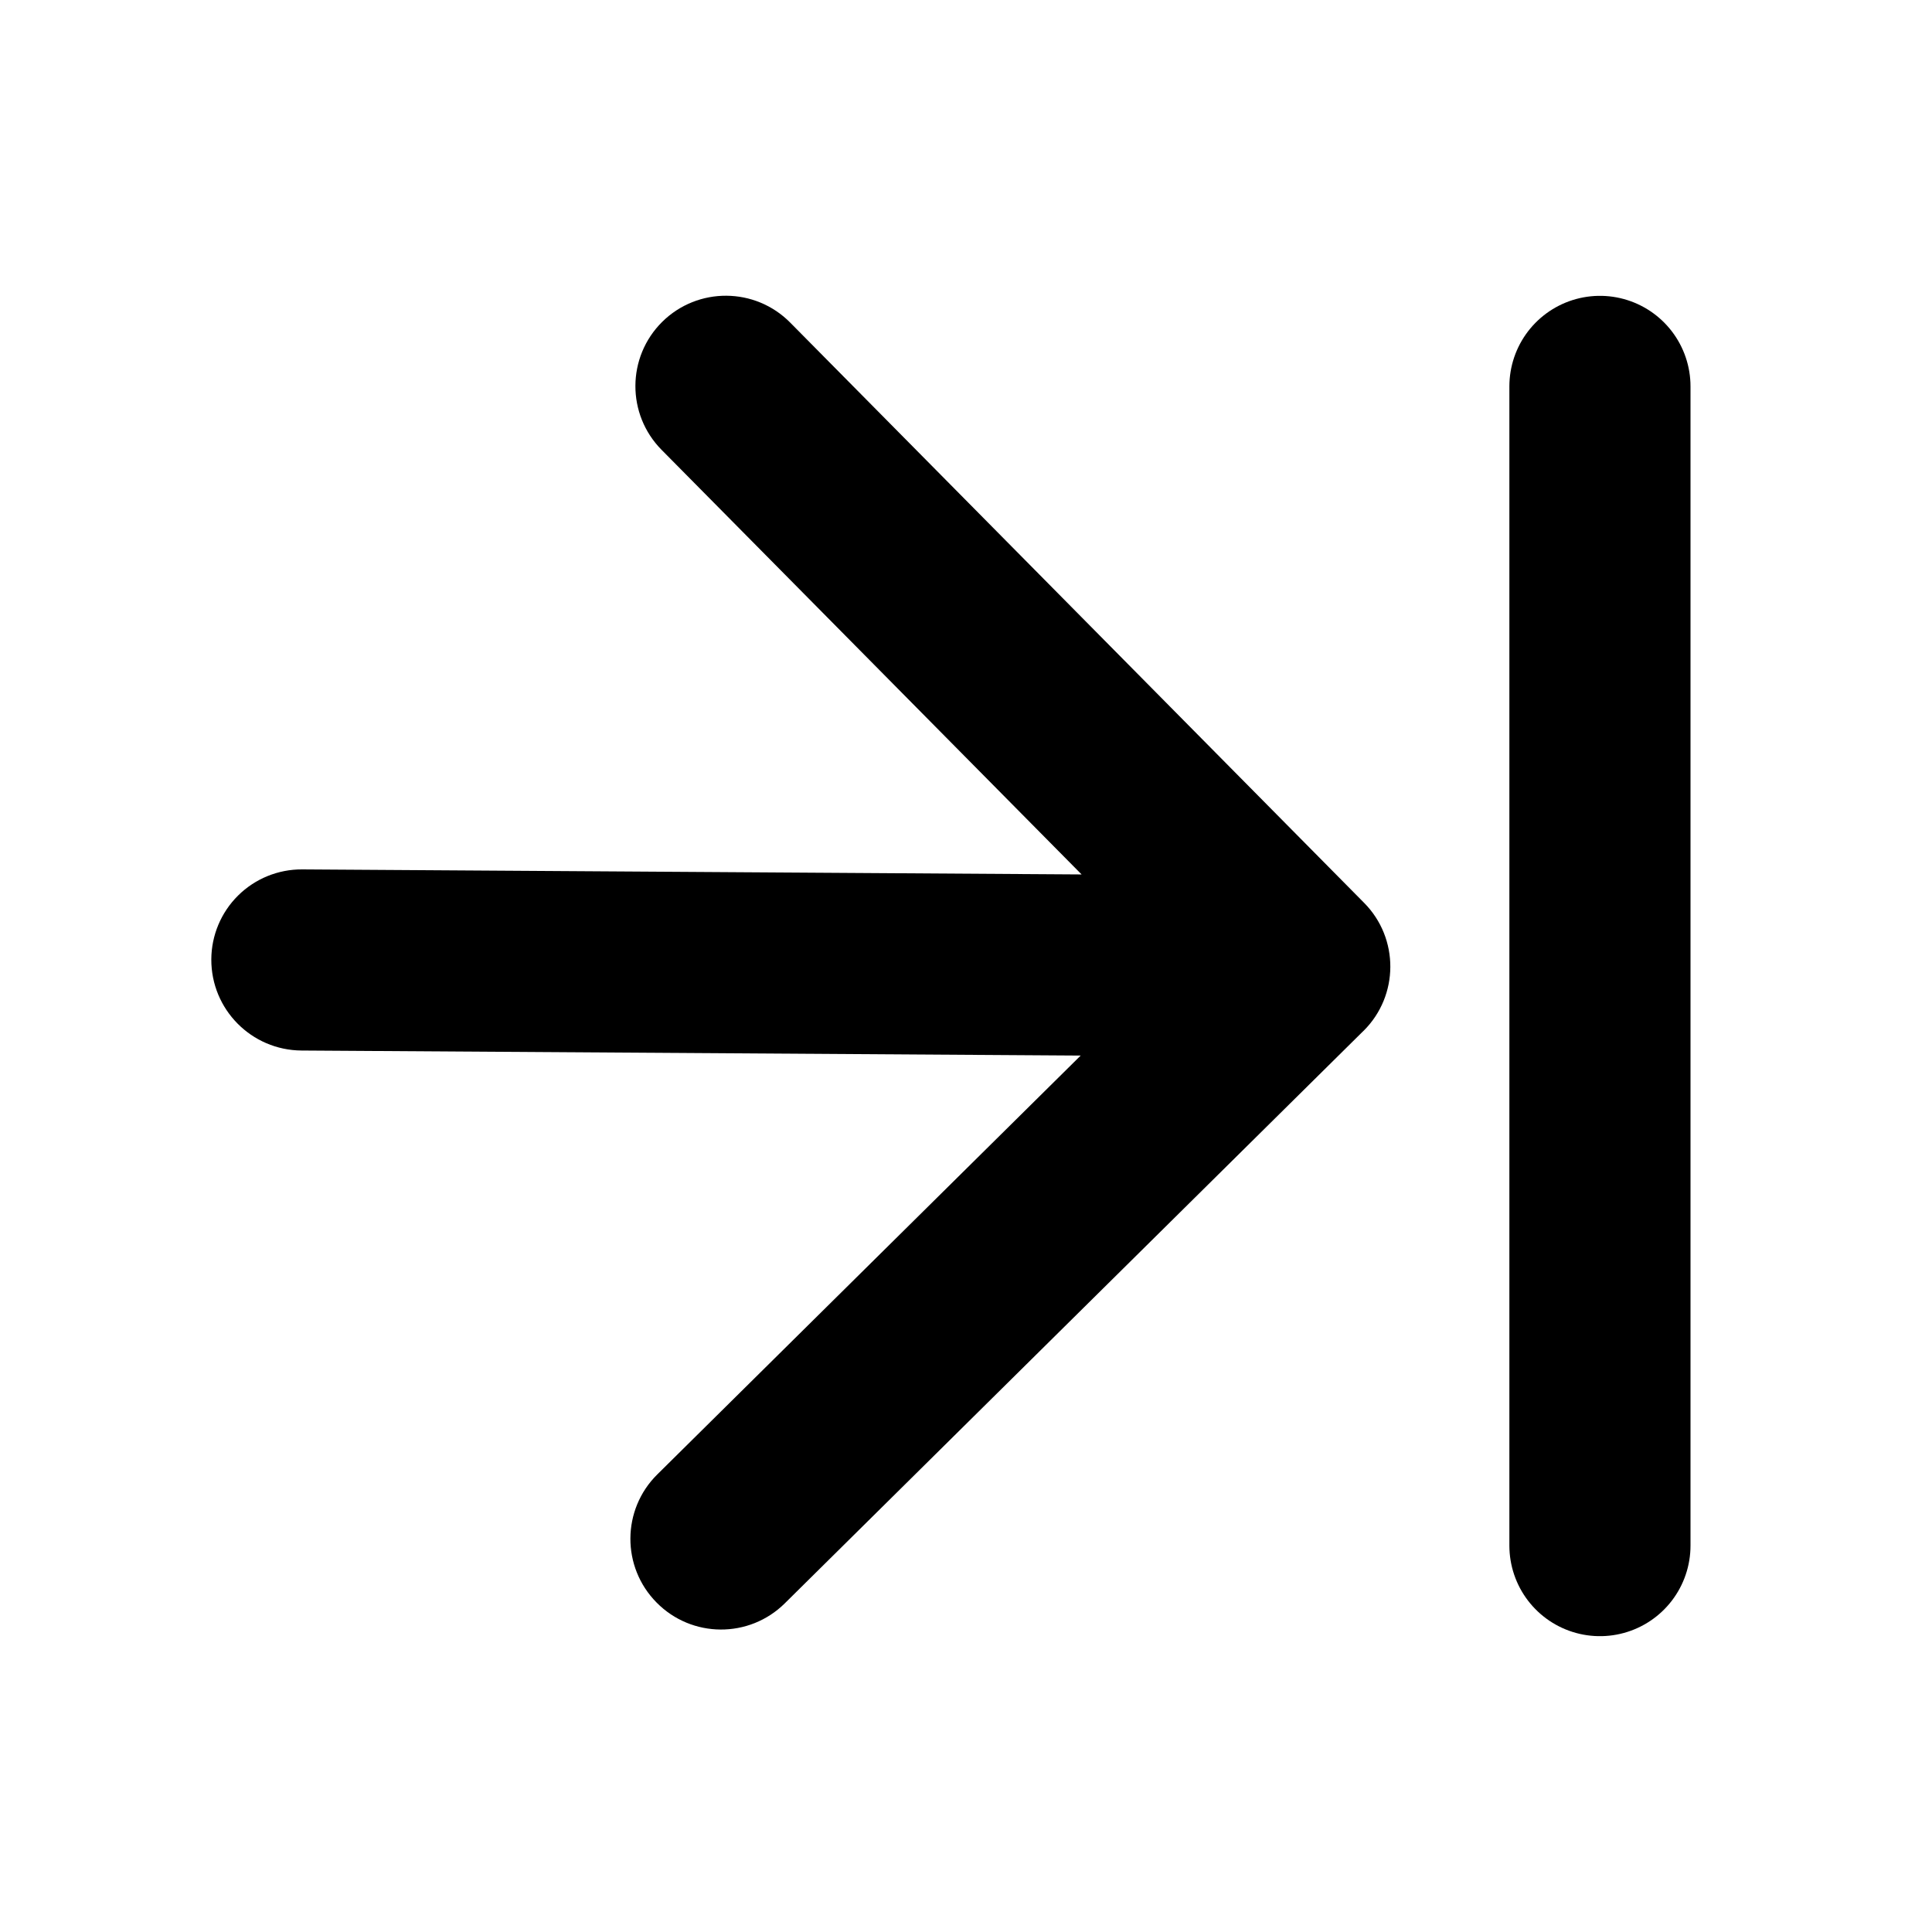
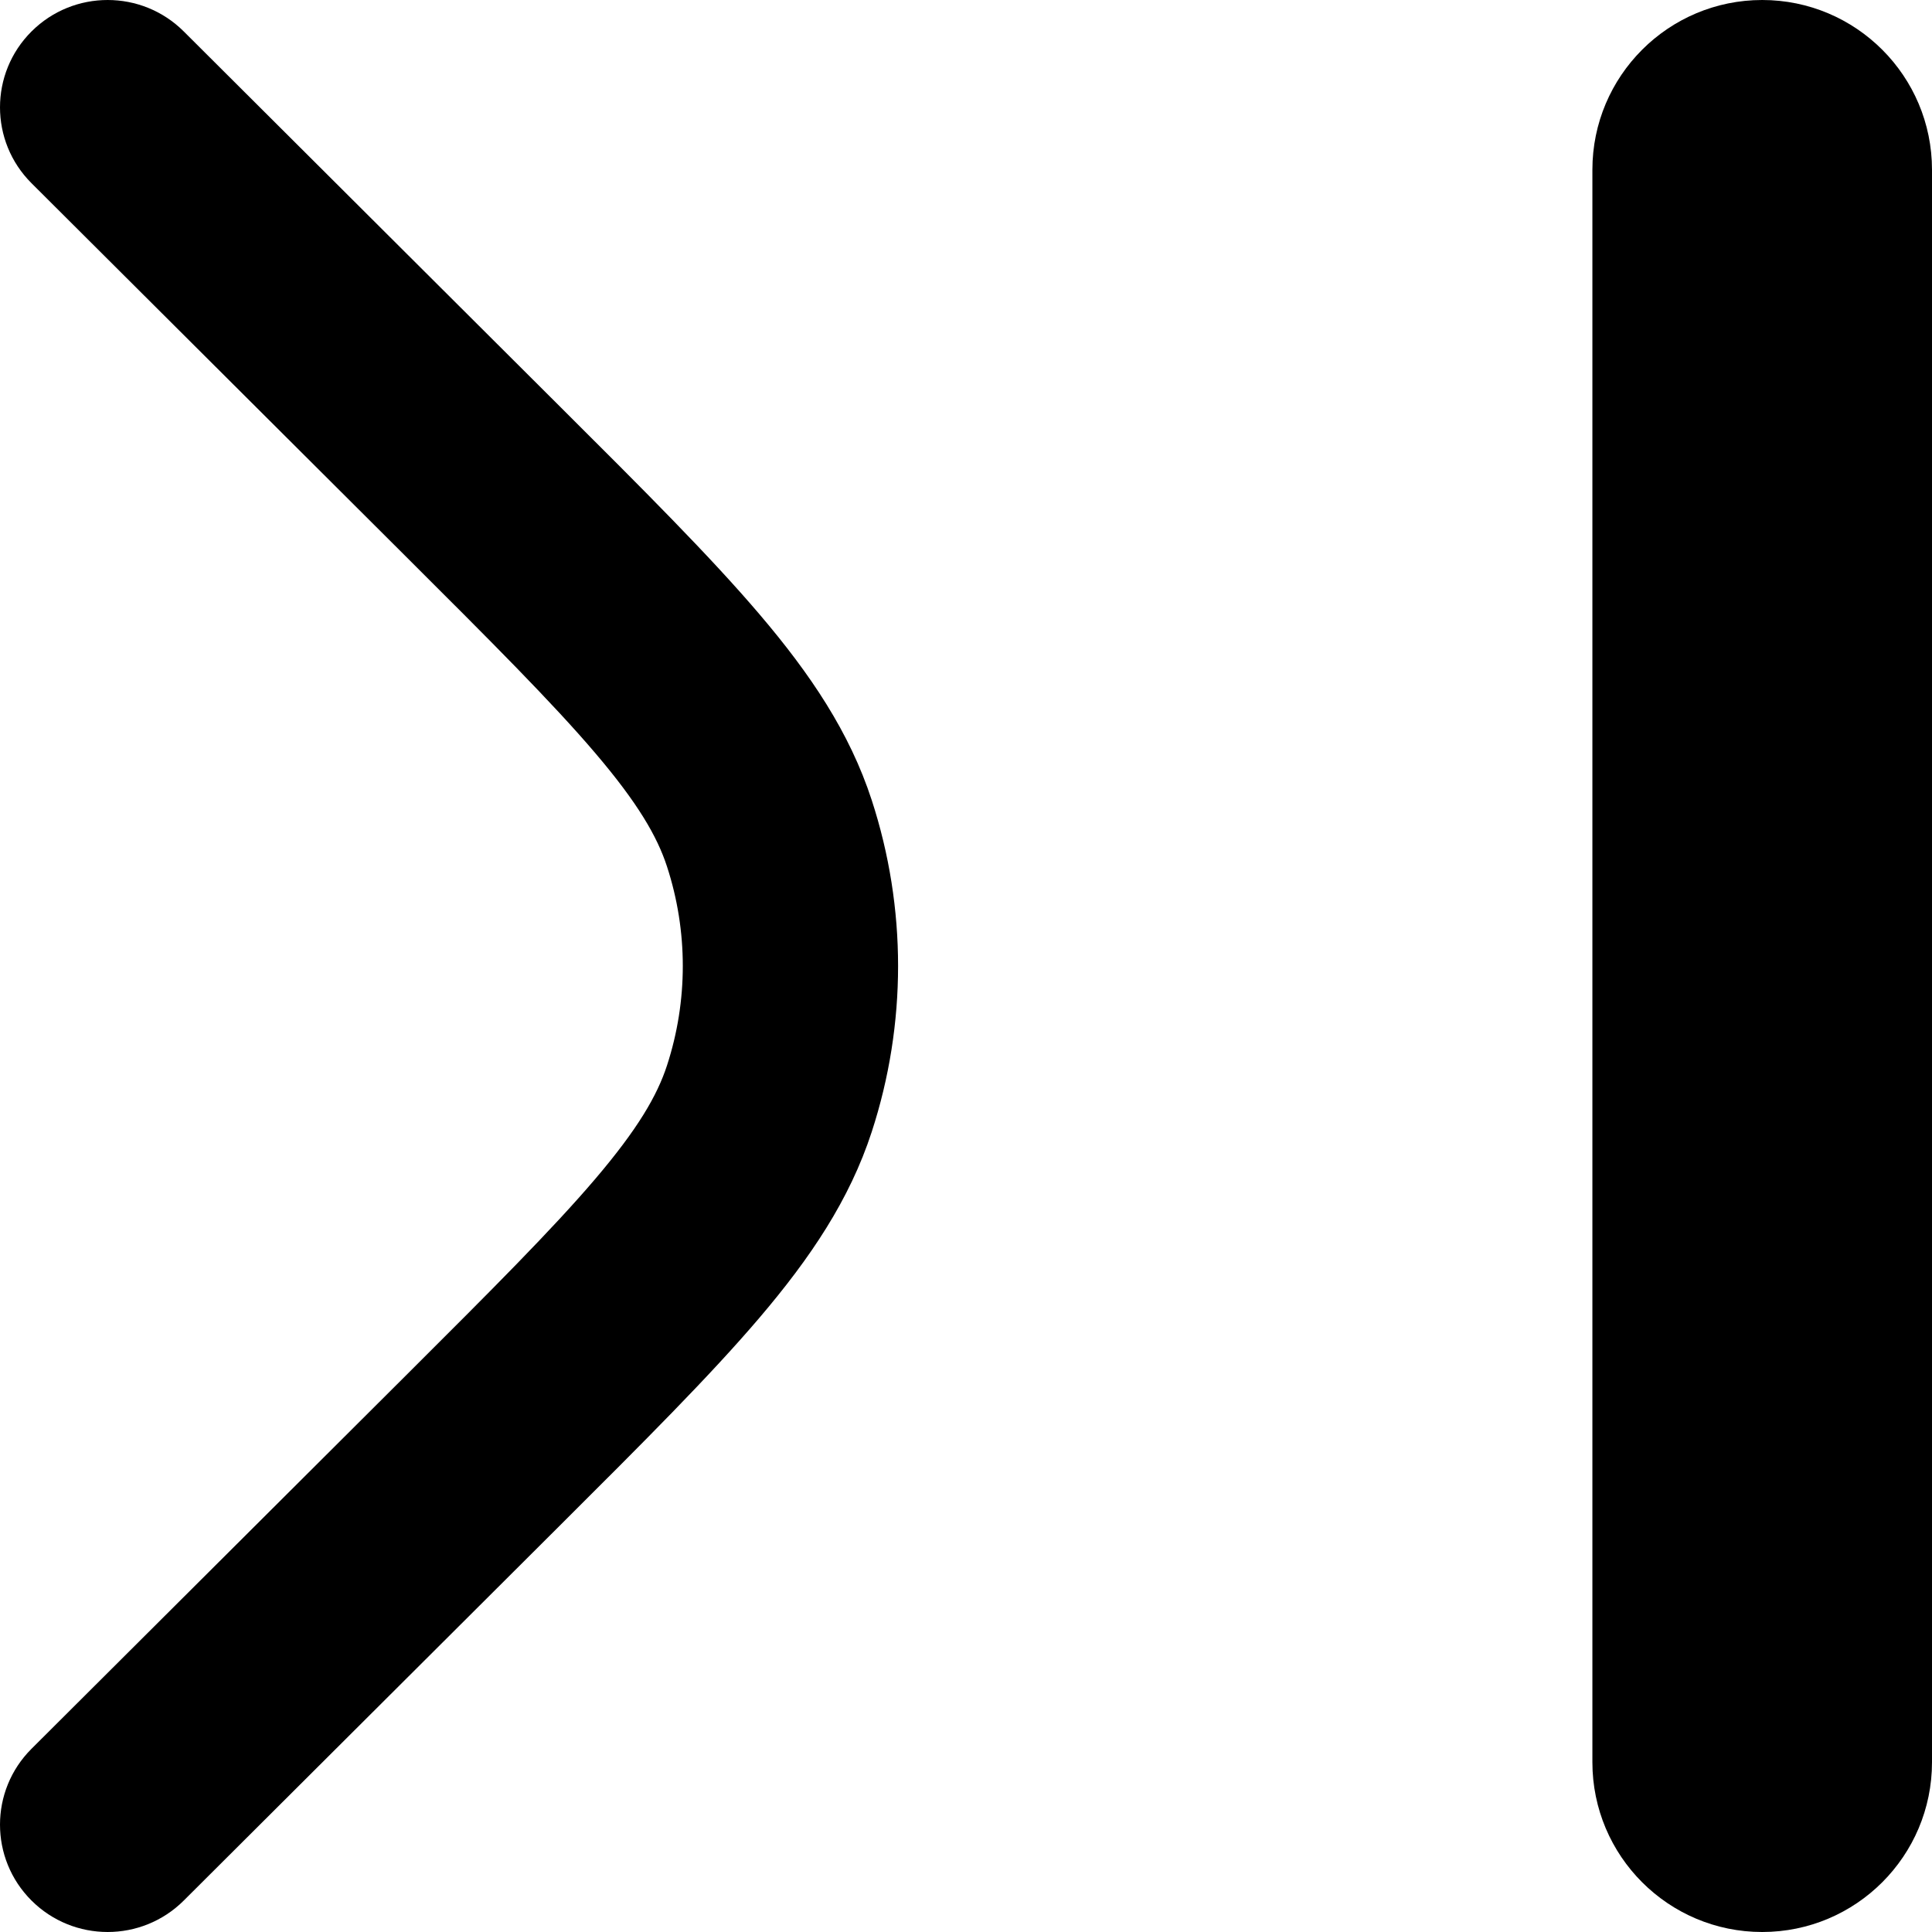
- <svg xmlns="http://www.w3.org/2000/svg" fill="none" viewBox="0 0 320 320">
-   <path fill="#000" d="M50.06 144A14.96 14.96 0 0 0 35 158.9 15.04 15.04 0 0 0 49.94 174l.12-30Zm175.79 26.74a15 15 0 0 0 .09-21.2L130.9 53.45a15 15 0 0 0-21.22-.14 15 15 0 0 0-.09 21.21l84.48 85.4-85.21 84.3a15 15 0 0 0-.1 21.22 15 15 0 0 0 21.22.13l95.87-94.84ZM50 159l-.06 15 165.28 1.07.07-15 .06-15L50.06 144 50 159Z" />
-   <path stroke="#000" stroke-linecap="round" stroke-width="30" d="M265 64v192" />
+ <svg xmlns="http://www.w3.org/2000/svg" fill="none" viewBox="0 0 512 512">
+   <path fill="currentColor" fill-rule="evenodd" d="M8.355 503.669c11.14 11.108 29.201 11.108 40.342 0l99.98-99.692c21.862-21.798 39.496-39.38 52.606-54.781 13.503-15.858 23.879-31.263 29.737-49.248a141.843 141.843 0 0 0 0-87.897c-5.858-17.985-16.234-33.39-29.737-49.247-13.11-15.402-30.744-32.984-52.606-54.78L48.697 8.331c-11.14-11.108-29.202-11.108-40.342 0-11.14 11.109-11.14 29.116 0 40.225l99.118 98.831c22.924 22.862 38.891 38.814 50.317 52.236 11.209 13.164 16.363 22.012 18.968 30.007a85.056 85.056 0 0 1 0 52.74c-2.605 7.994-7.759 16.842-18.968 30.007-11.426 13.422-27.393 29.374-50.317 52.234L8.355 463.442c-11.14 11.108-11.14 29.119 0 40.227Z" clip-rule="evenodd" />
+   <path fill="currentColor" d="M512 467c0 24.853-20.147 45-45 45s-45-20.147-45-45V45c0-24.853 20.147-45 45-45s45 20.147 45 45v422Z" />
</svg>
